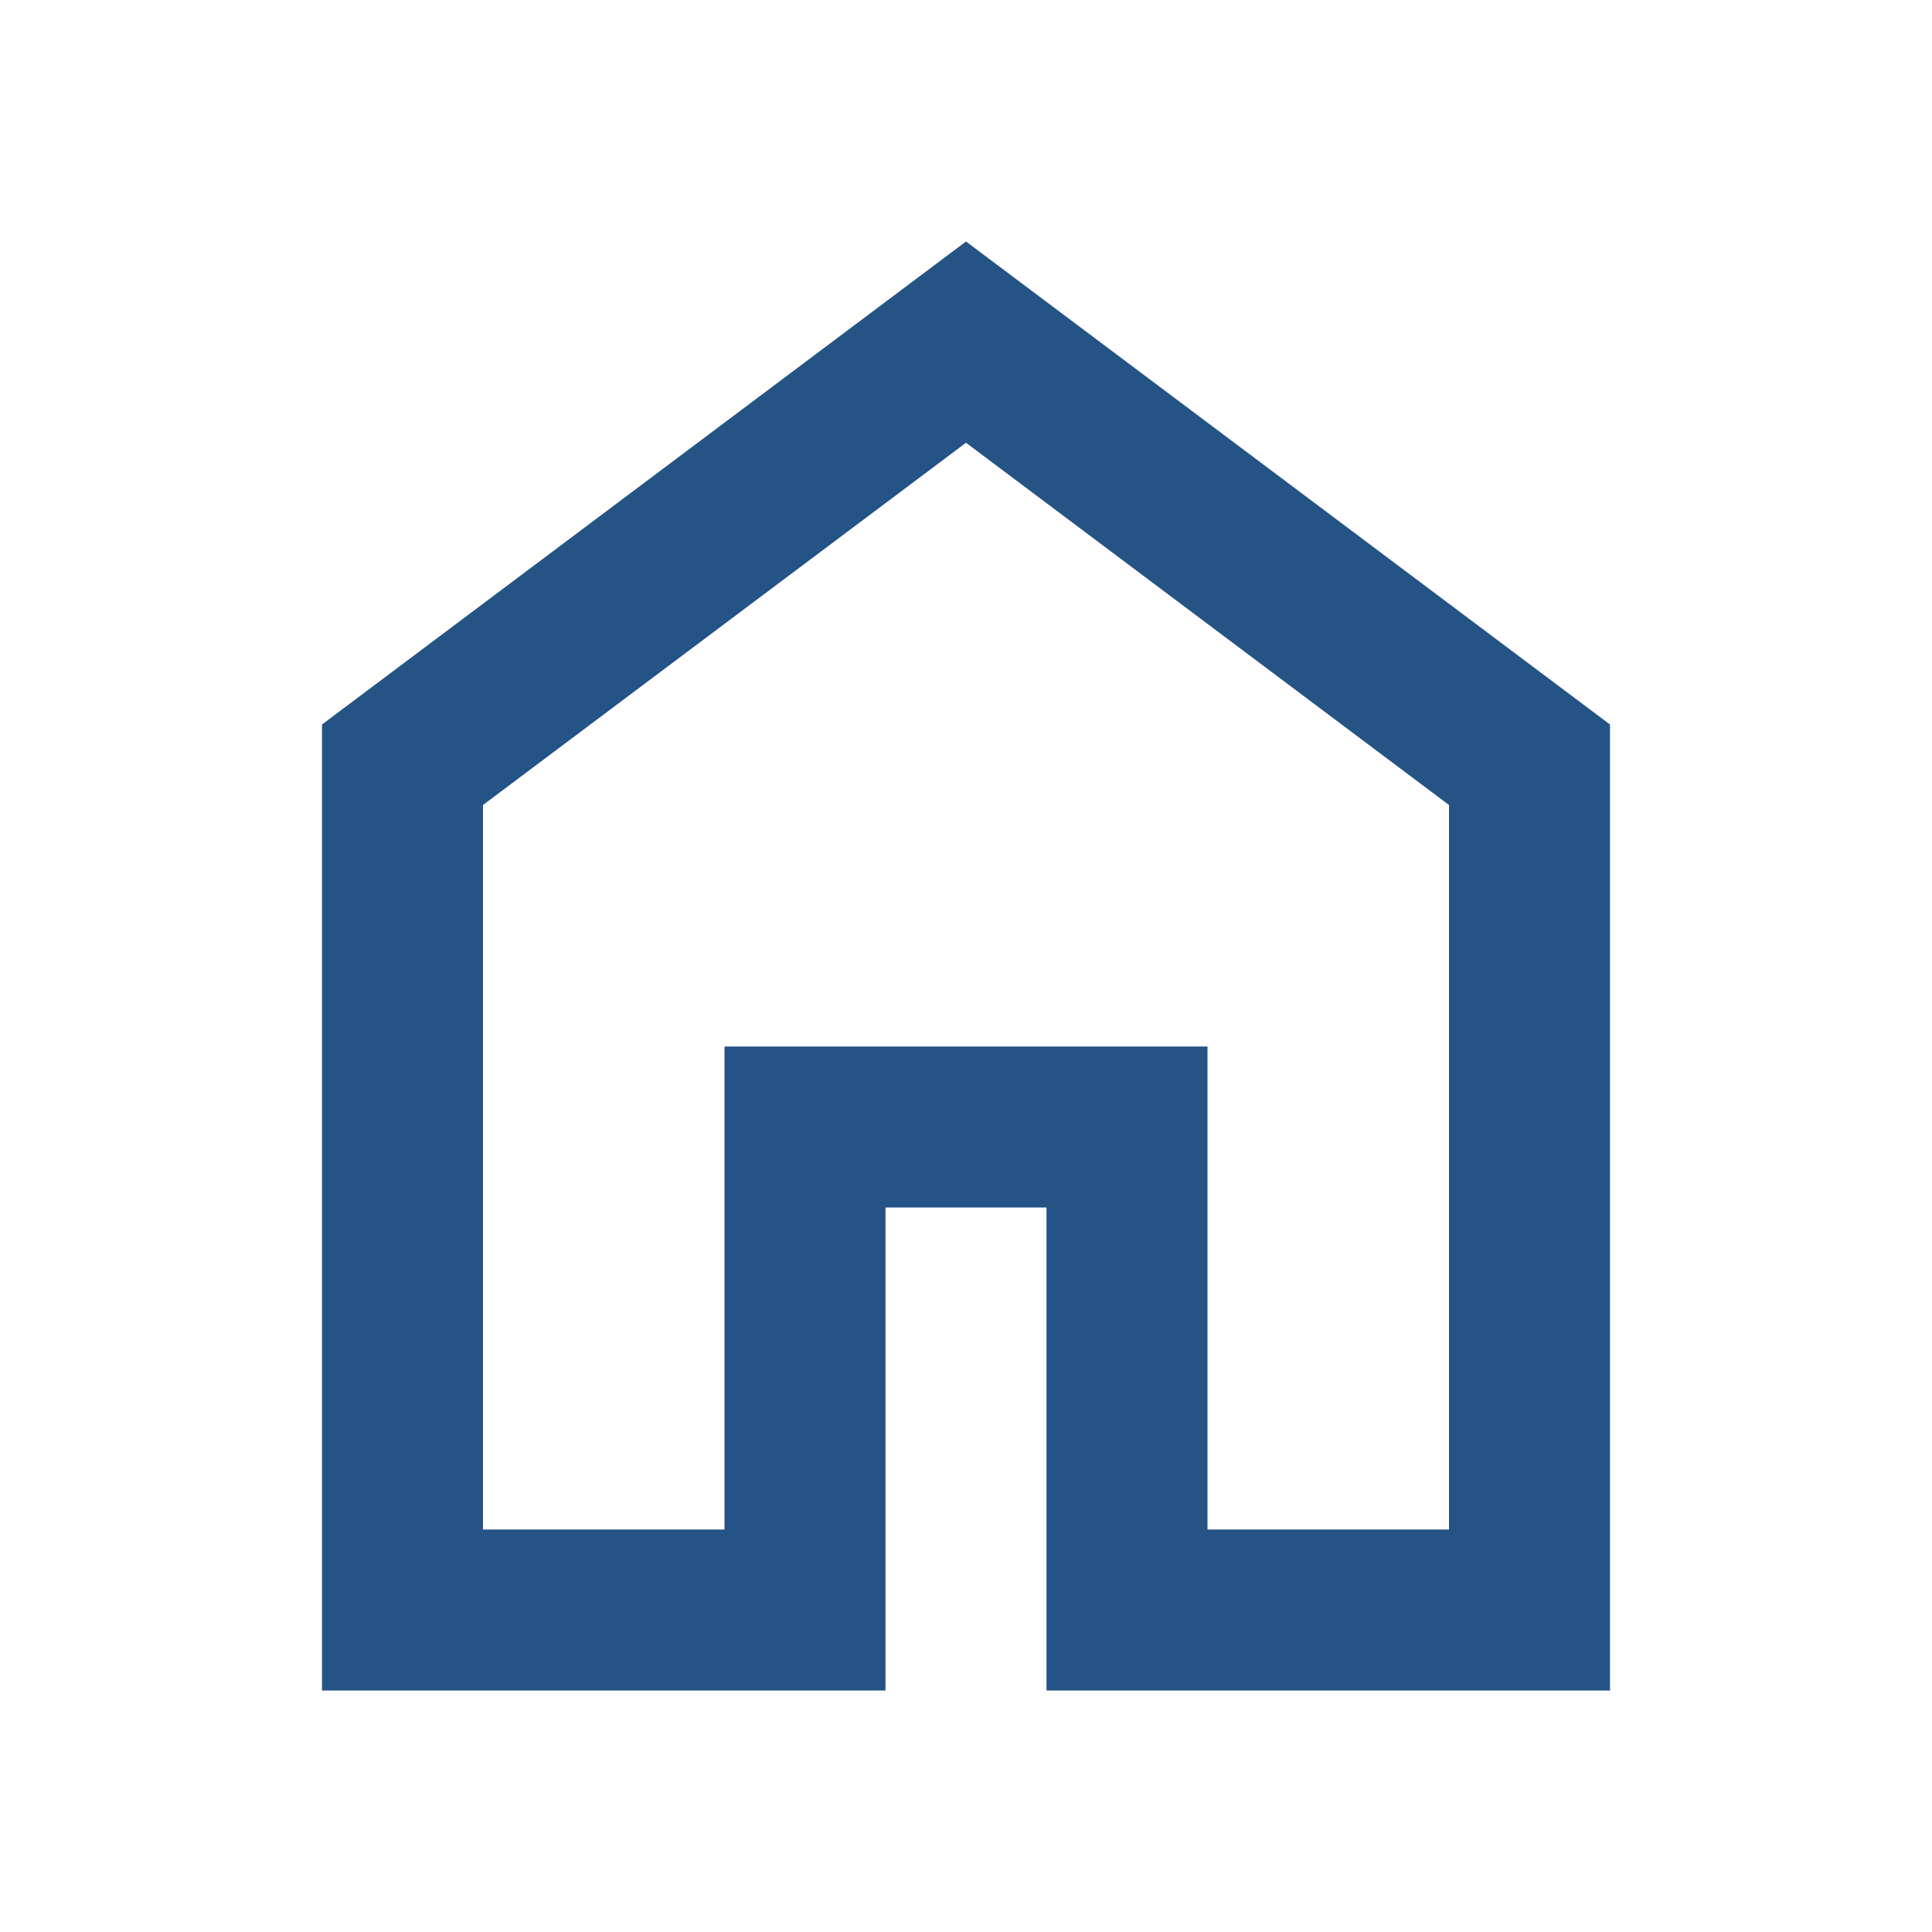
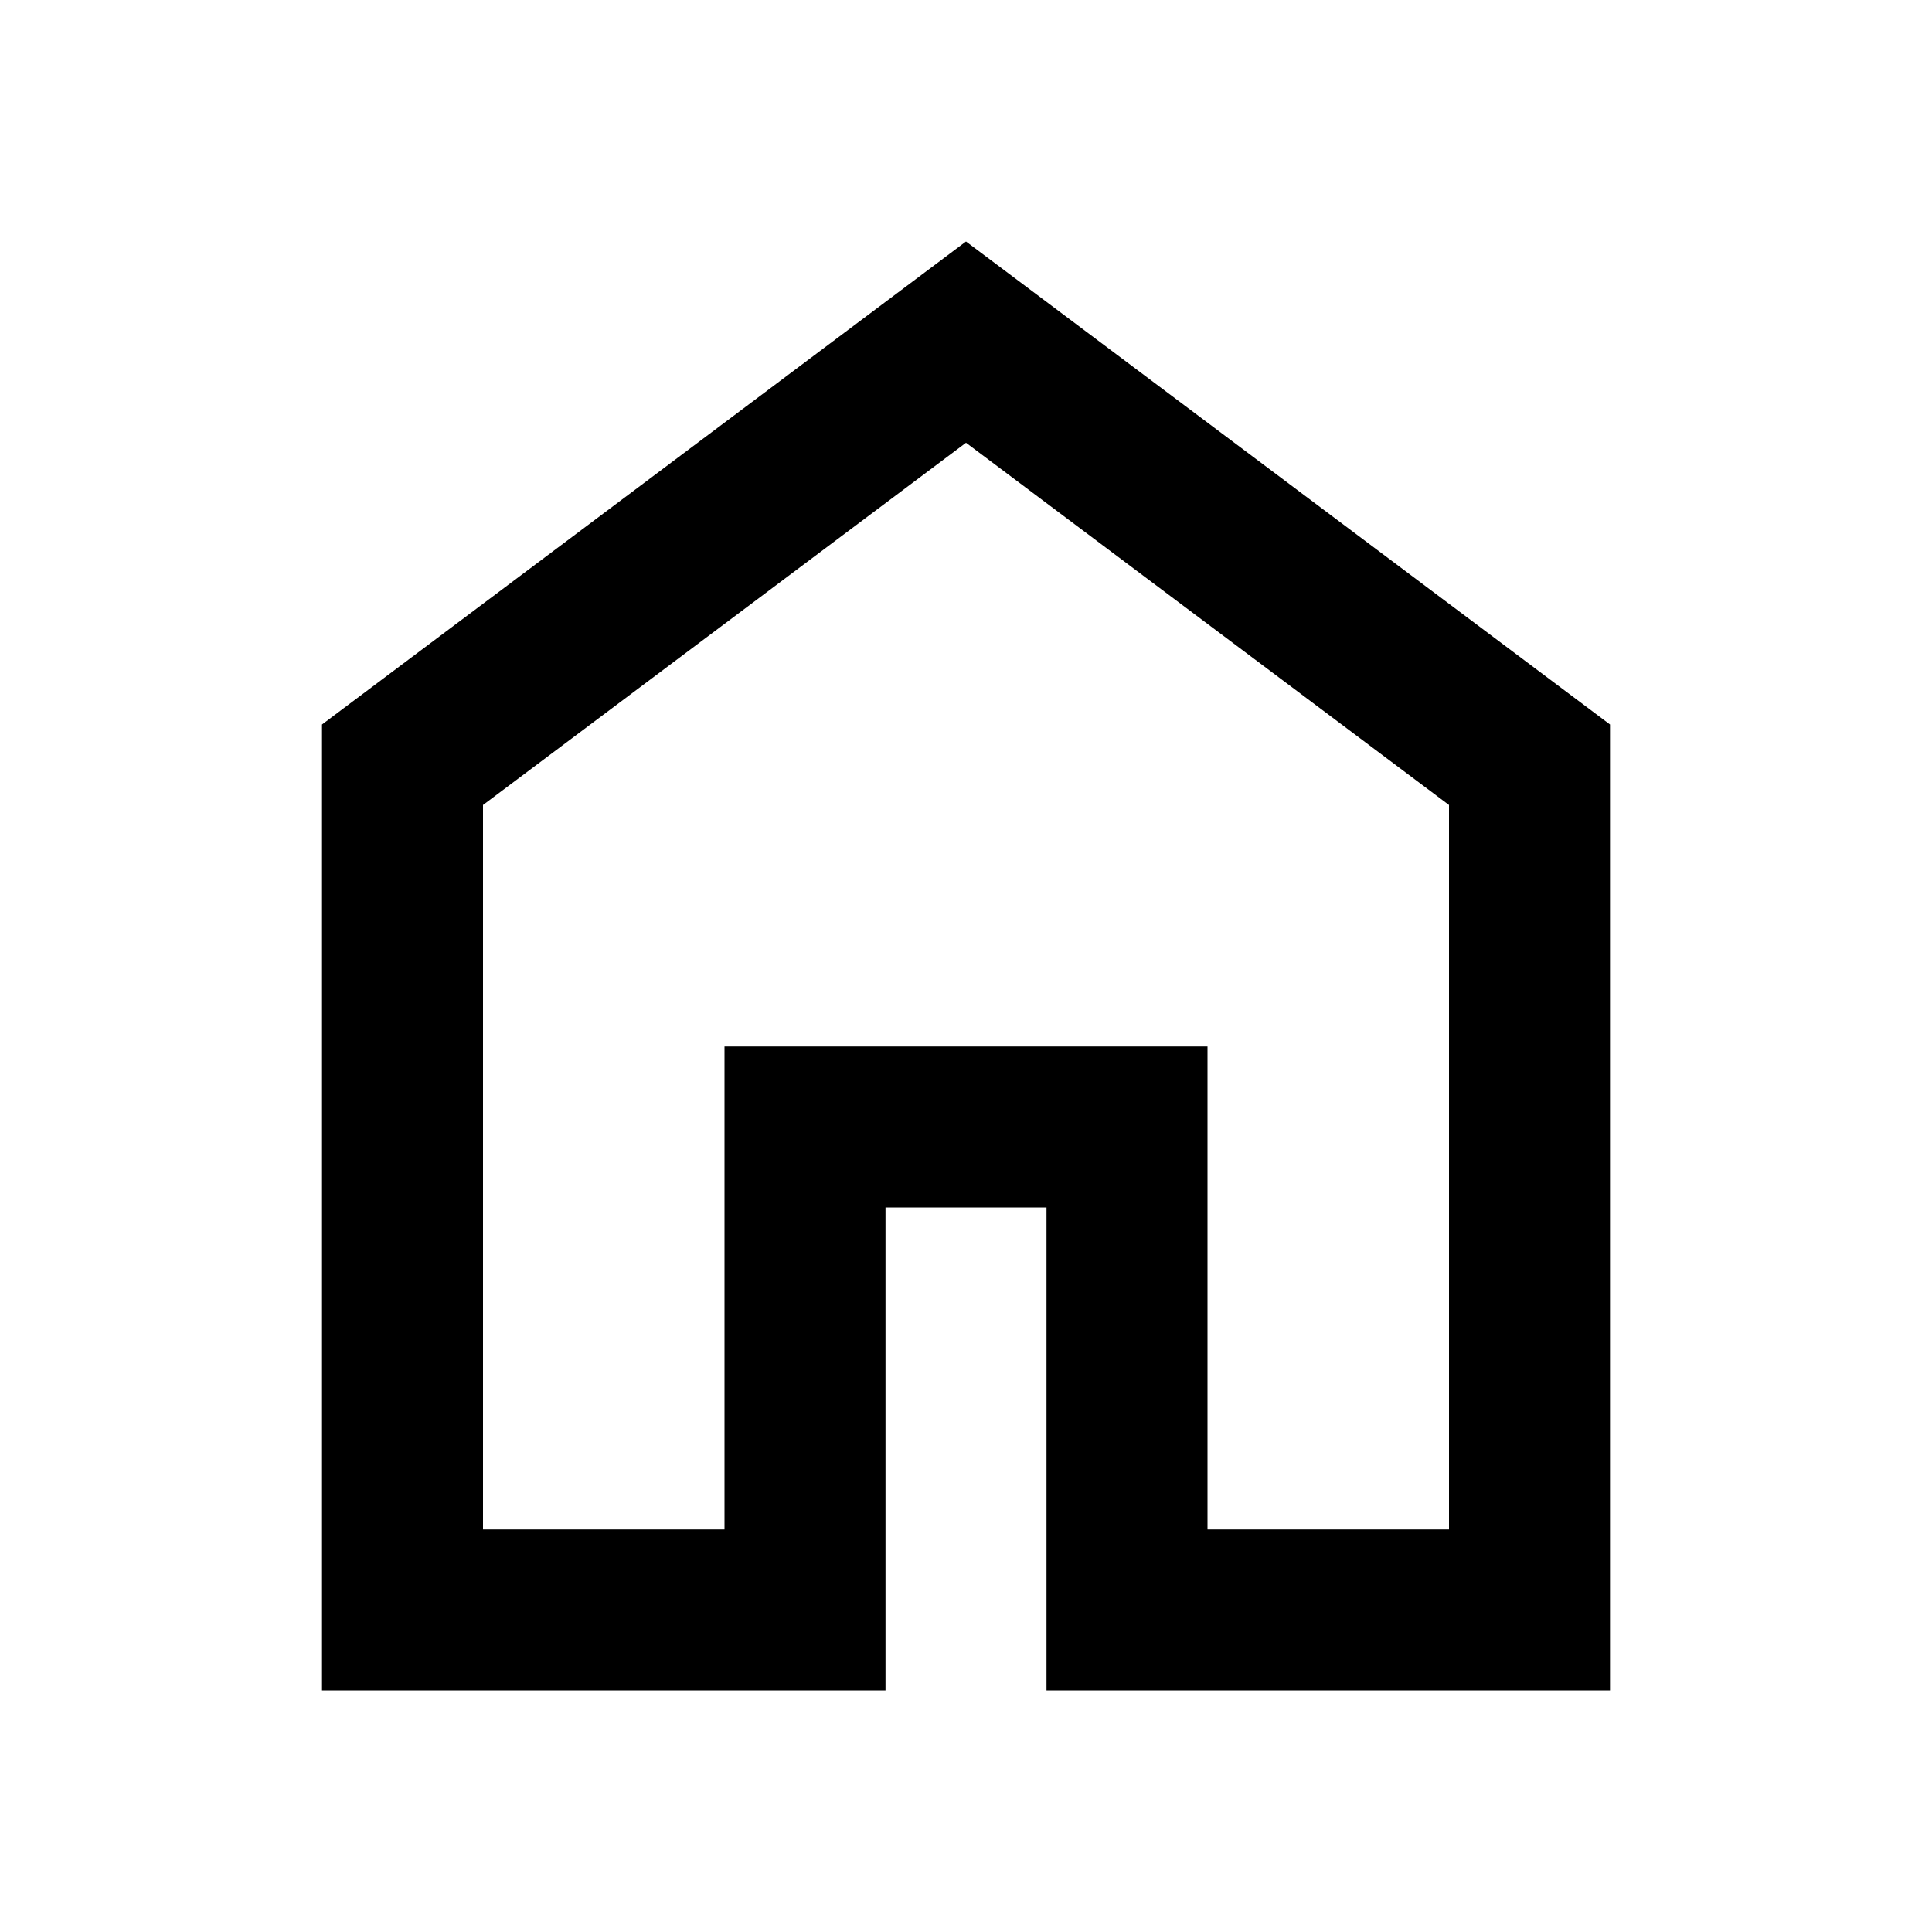
- <svg xmlns="http://www.w3.org/2000/svg" height="48px" width="48px" viewBox="0 -960 960 960">
-   <path d="M240-200h120v-240h240v240h120v-360L480-740 240-560v360zm-80 80v-480l320-240 320 240v480H520v-240h-80v240H160zm320-350z" style="fill: rgba(18, 67, 123, .914);" />
+ <svg xmlns="http://www.w3.org/2000/svg" height="24" viewBox="0 -960 960 960" width="24">
+   <path d="M240-200h120v-240h240v240h120v-360L480-740 240-560v360zm-80 80v-480l320-240 320 240v480H520v-240h-80v240H160zm320-350z" />
</svg>
